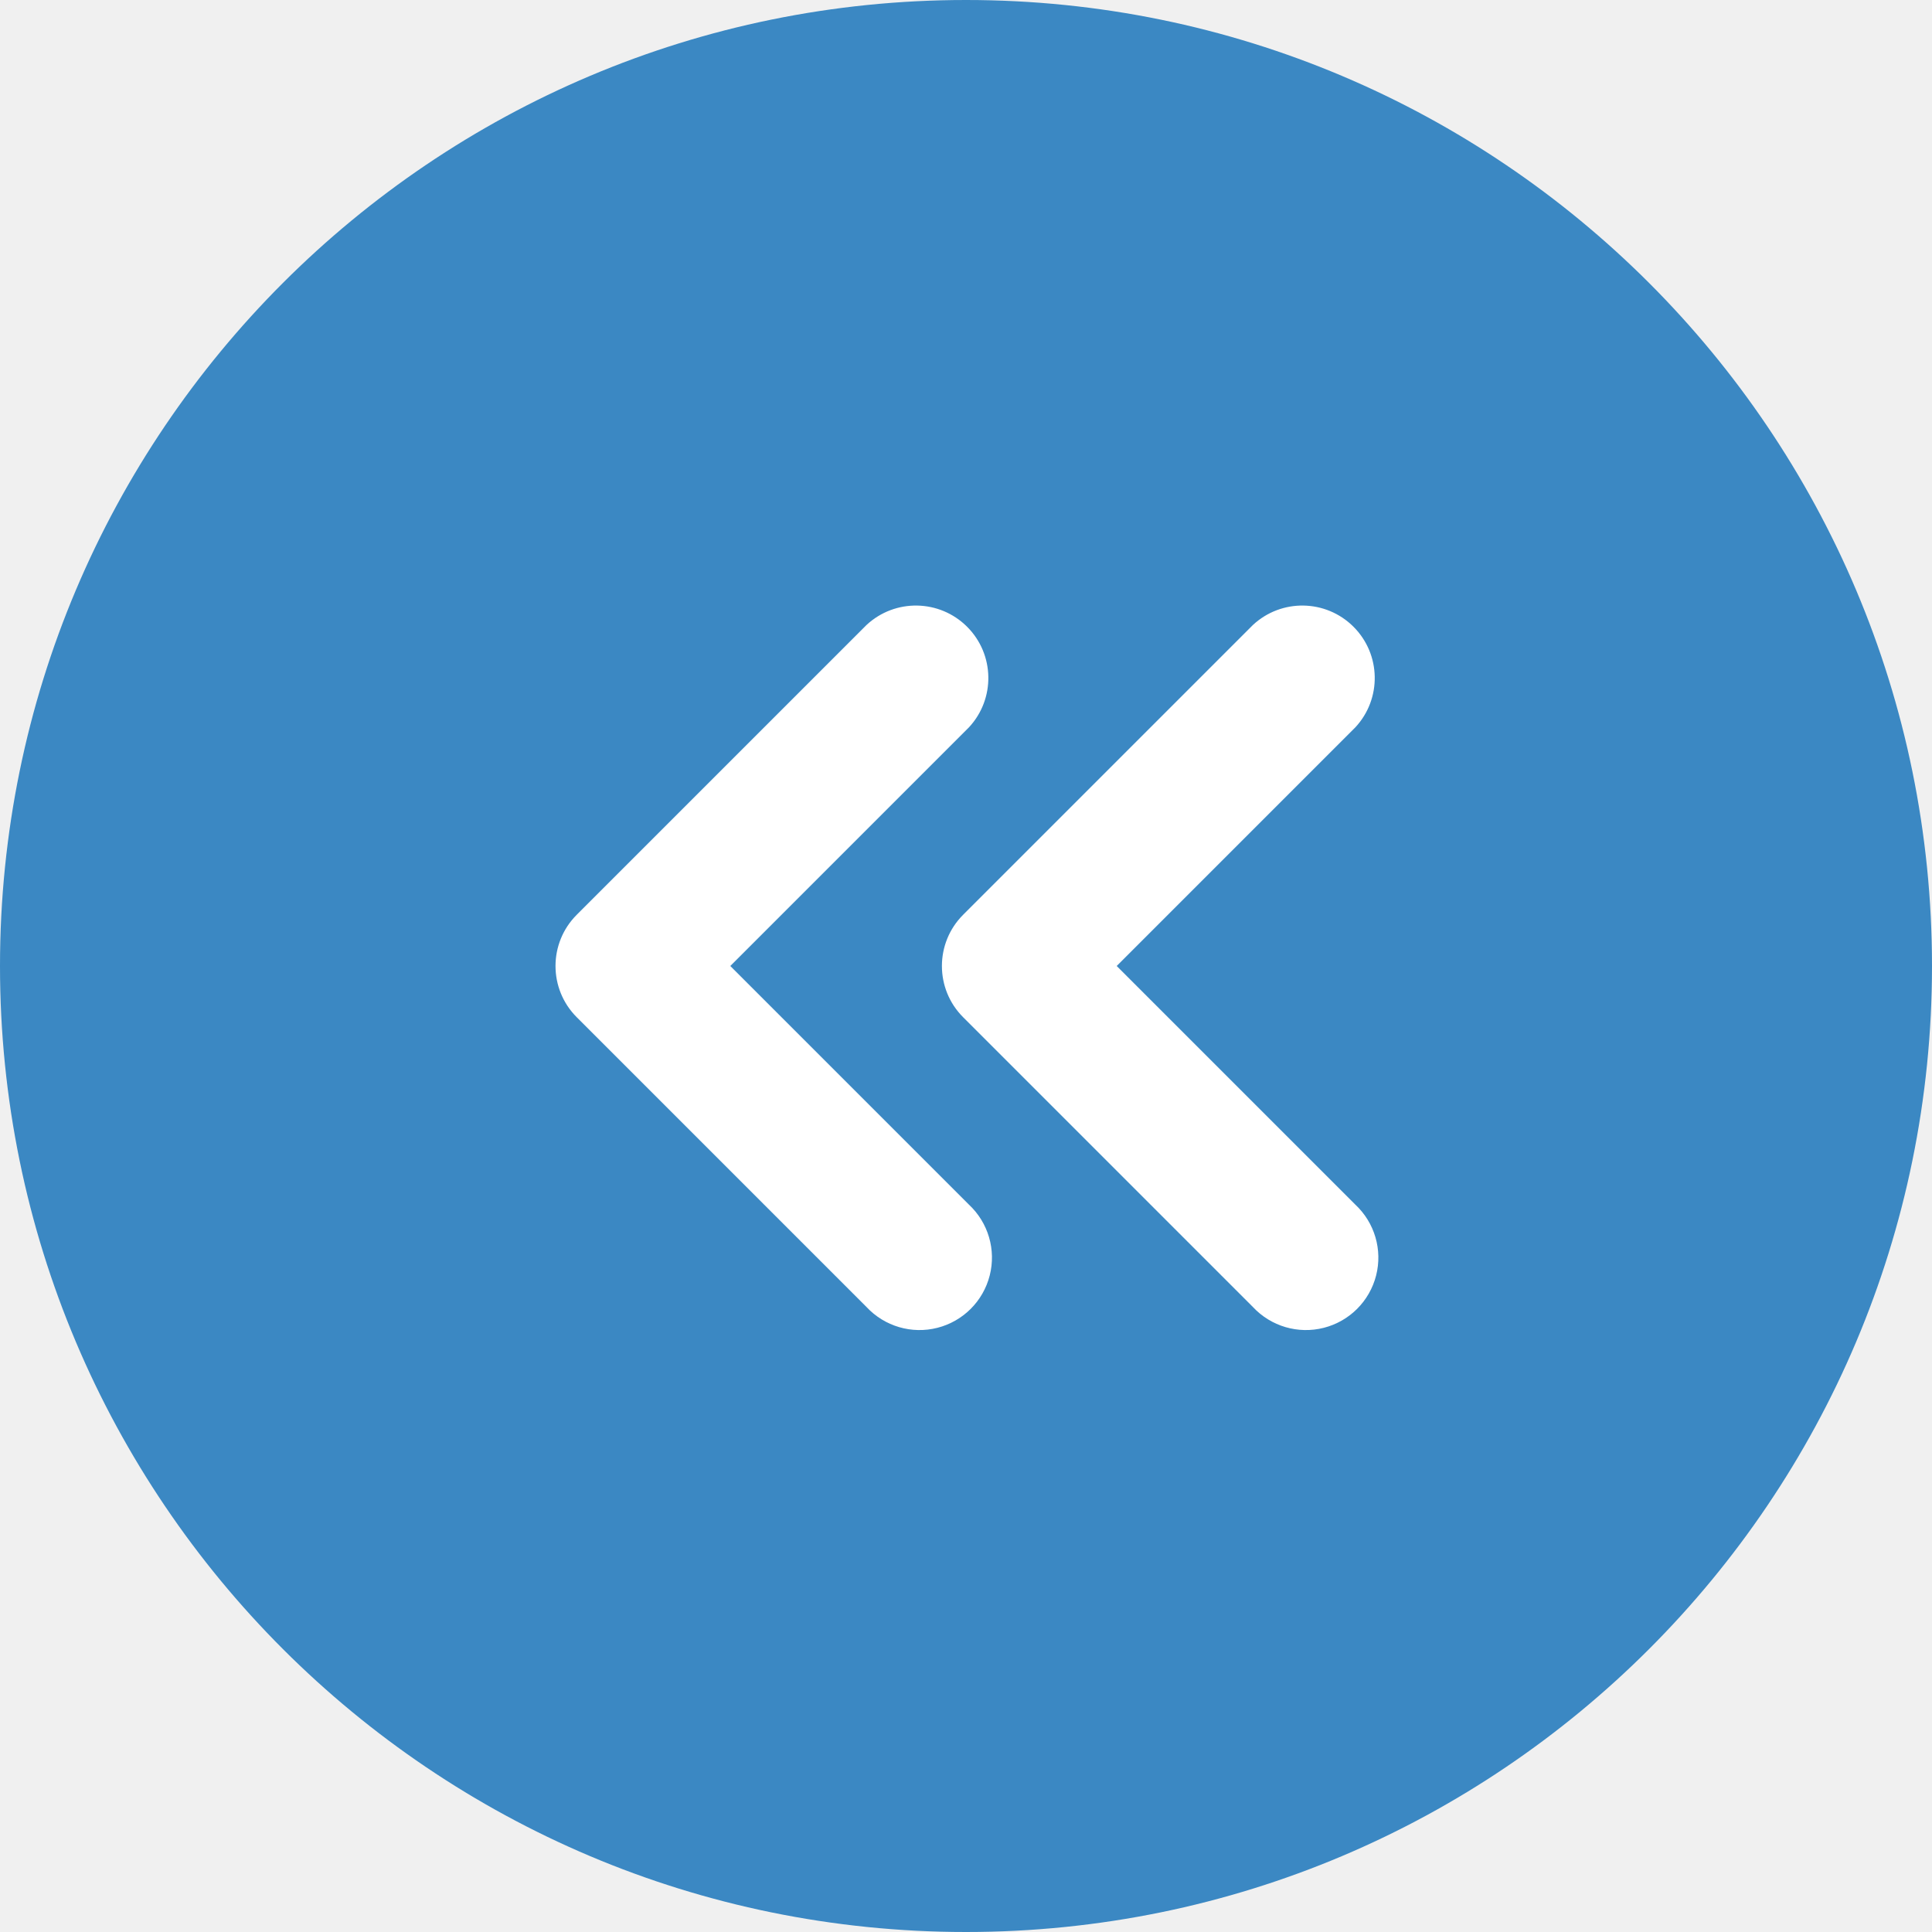
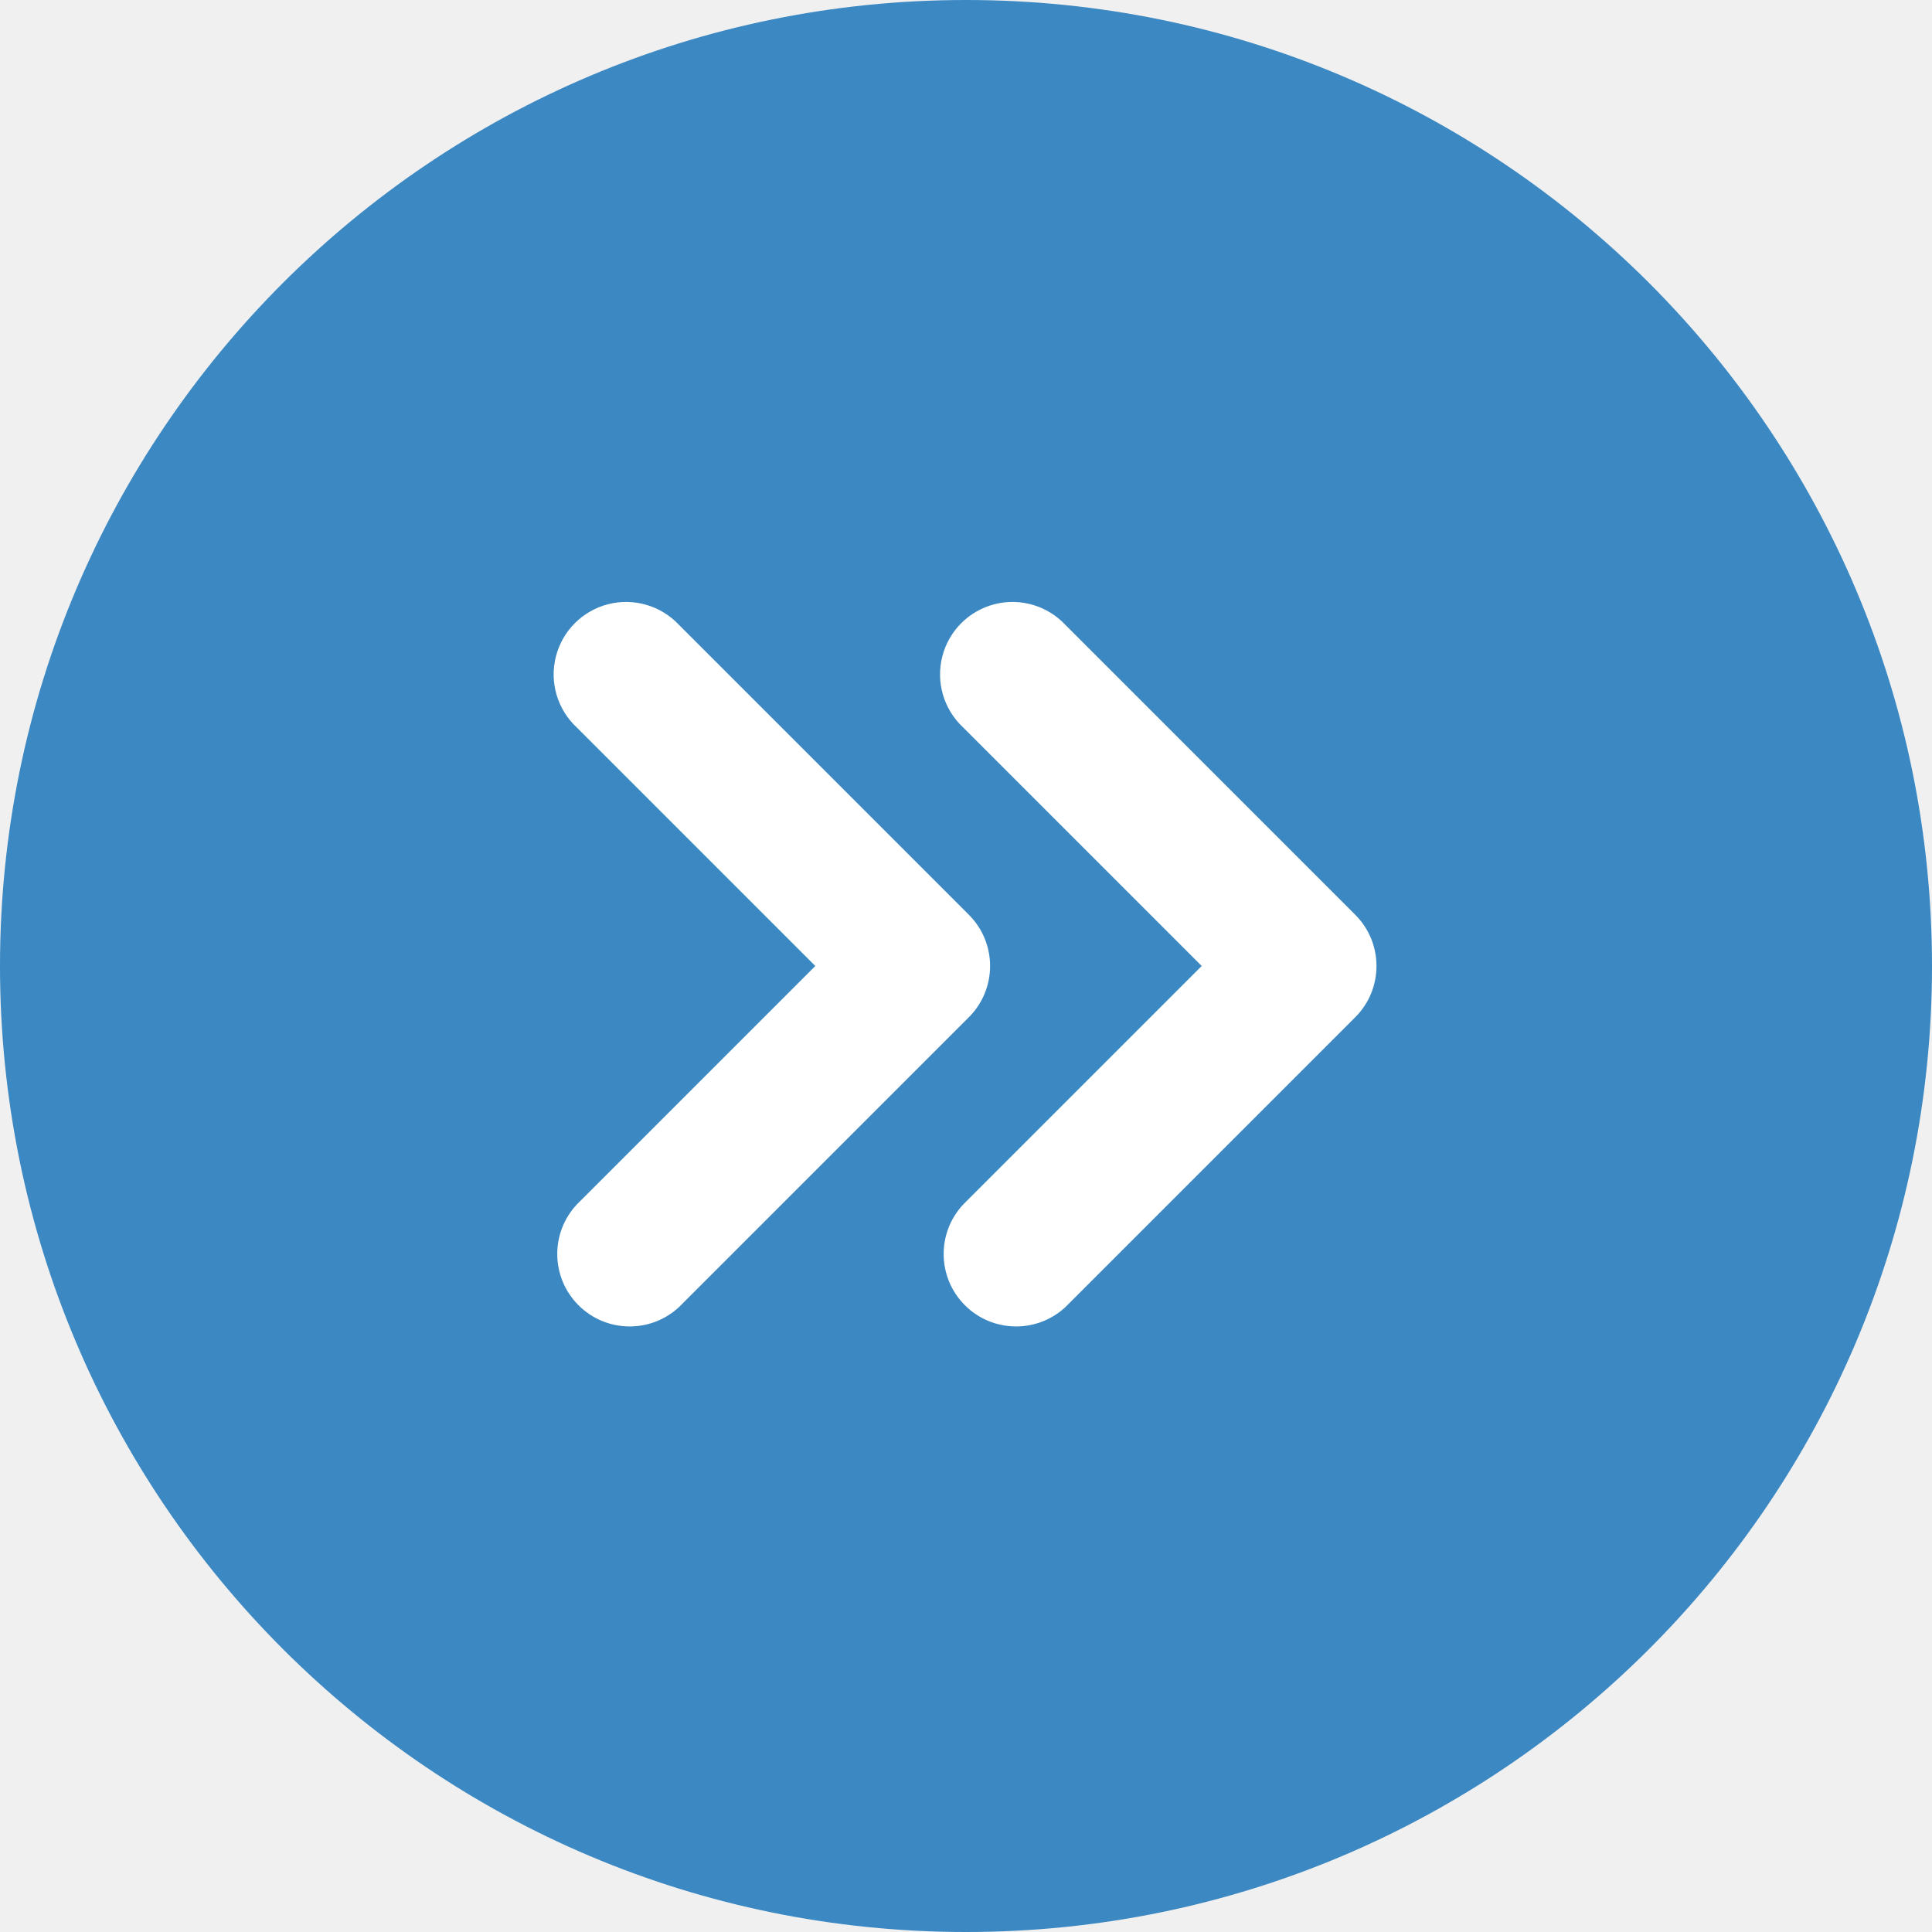
<svg xmlns="http://www.w3.org/2000/svg" viewBox="2 2 20 20" fill="none">
-   <path d="M22 12c0-5.523-4.477-10-10-10S2 6.477 2 12s4.477 10 10 10 10-4.477 10-10" fill="#3B88C3" />
-   <path d="M14.97 15.53a.75.75 0 1 0 1.06-1.06L13.56 12l2.47-2.47a.75.75 0 0 0-1.06-1.06l-3 3a.75.75 0 0 0 0 1.06z" fill="#fff" />
-   <path d="M10.97 15.53a.75.75 0 1 0 1.06-1.06L9.56 12l2.47-2.47a.75.75 0 0 0-1.06-1.06l-3 3a.75.75 0 0 0 0 1.06z" fill="#fff" />
+   <path d="M2 12c0 5.523 4.477 10 10 10s10-4.477 10-10S17.523 2 12 2 2 6.477 2 12" fill="#3B88C3" />
+   <path d="M9.03 8.47a.75.75 180 1 0-1.06 1.06L10.44 12l-2.47 2.47a.75.75 180 0 0 1.06 1.06l3-3a.75.75 180 0 0 0-1.06Z" fill="#fff" />
+   <path d="M13.03 8.47a.75.75 180 1 0-1.06 1.06L14.44 12l-2.47 2.47a.75.75 180 0 0 1.06 1.06l3-3a.75.75 180 0 0 0-1.06Z" fill="#fff" />
</svg>
